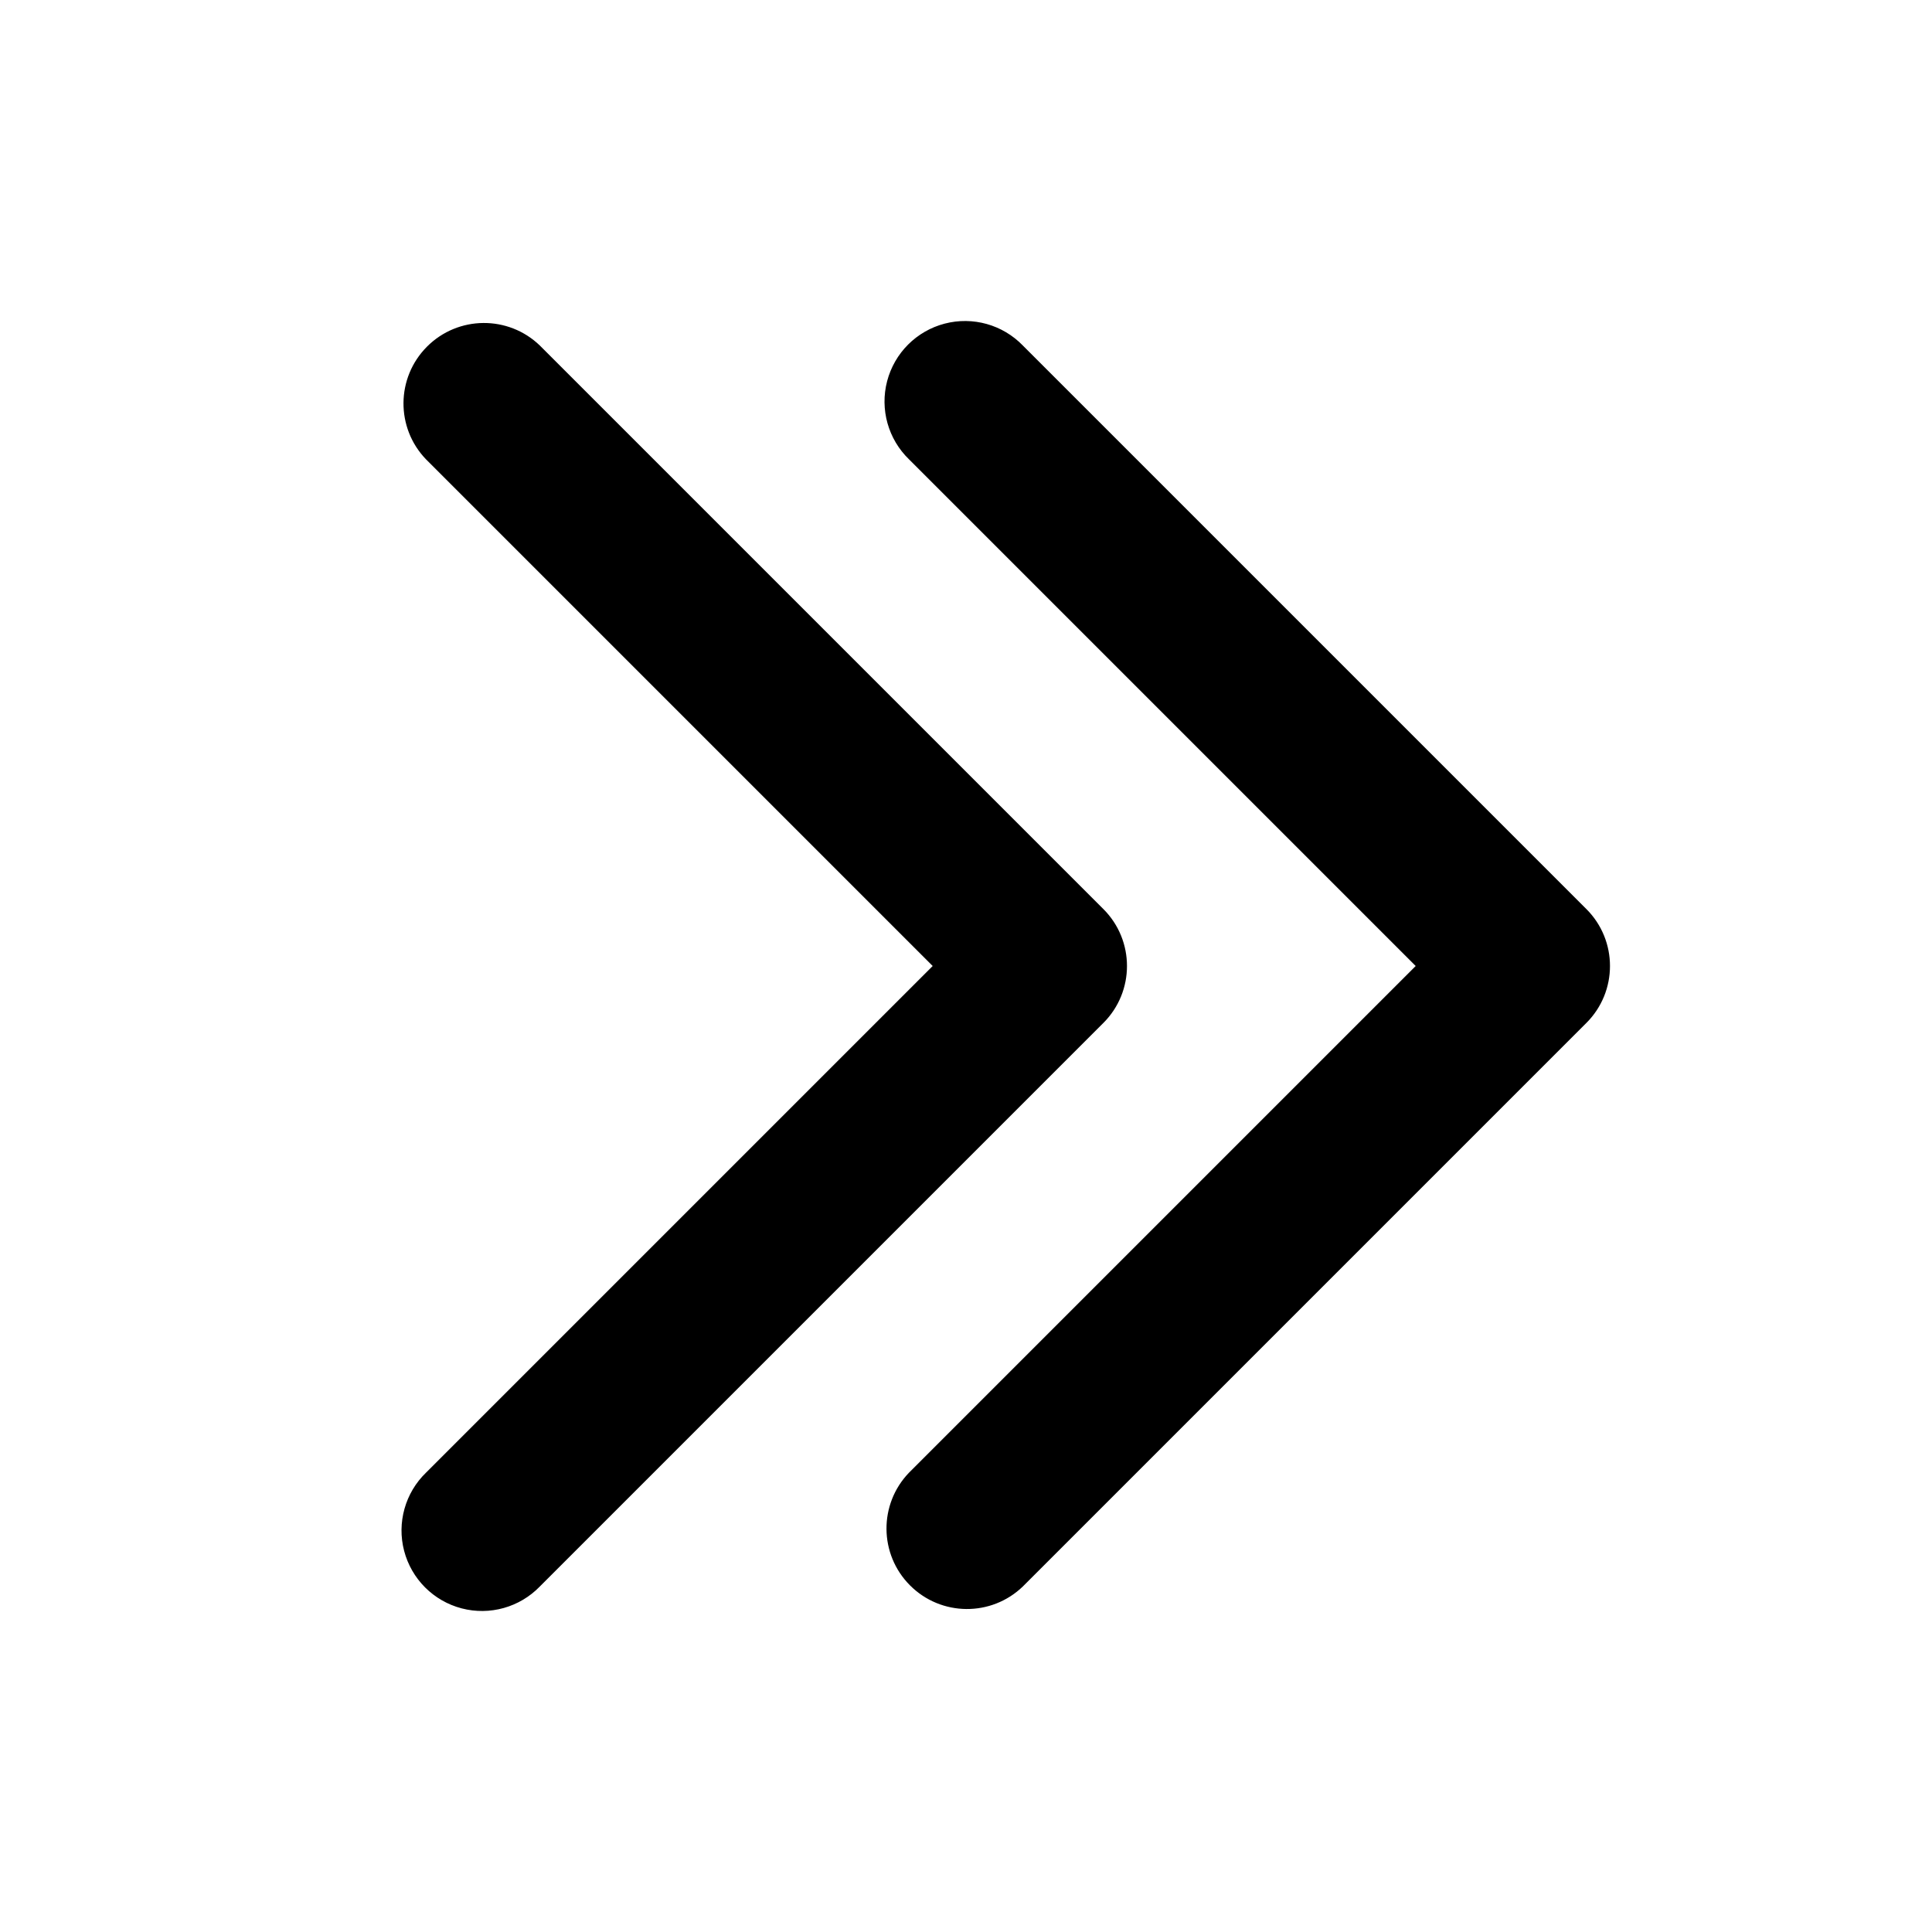
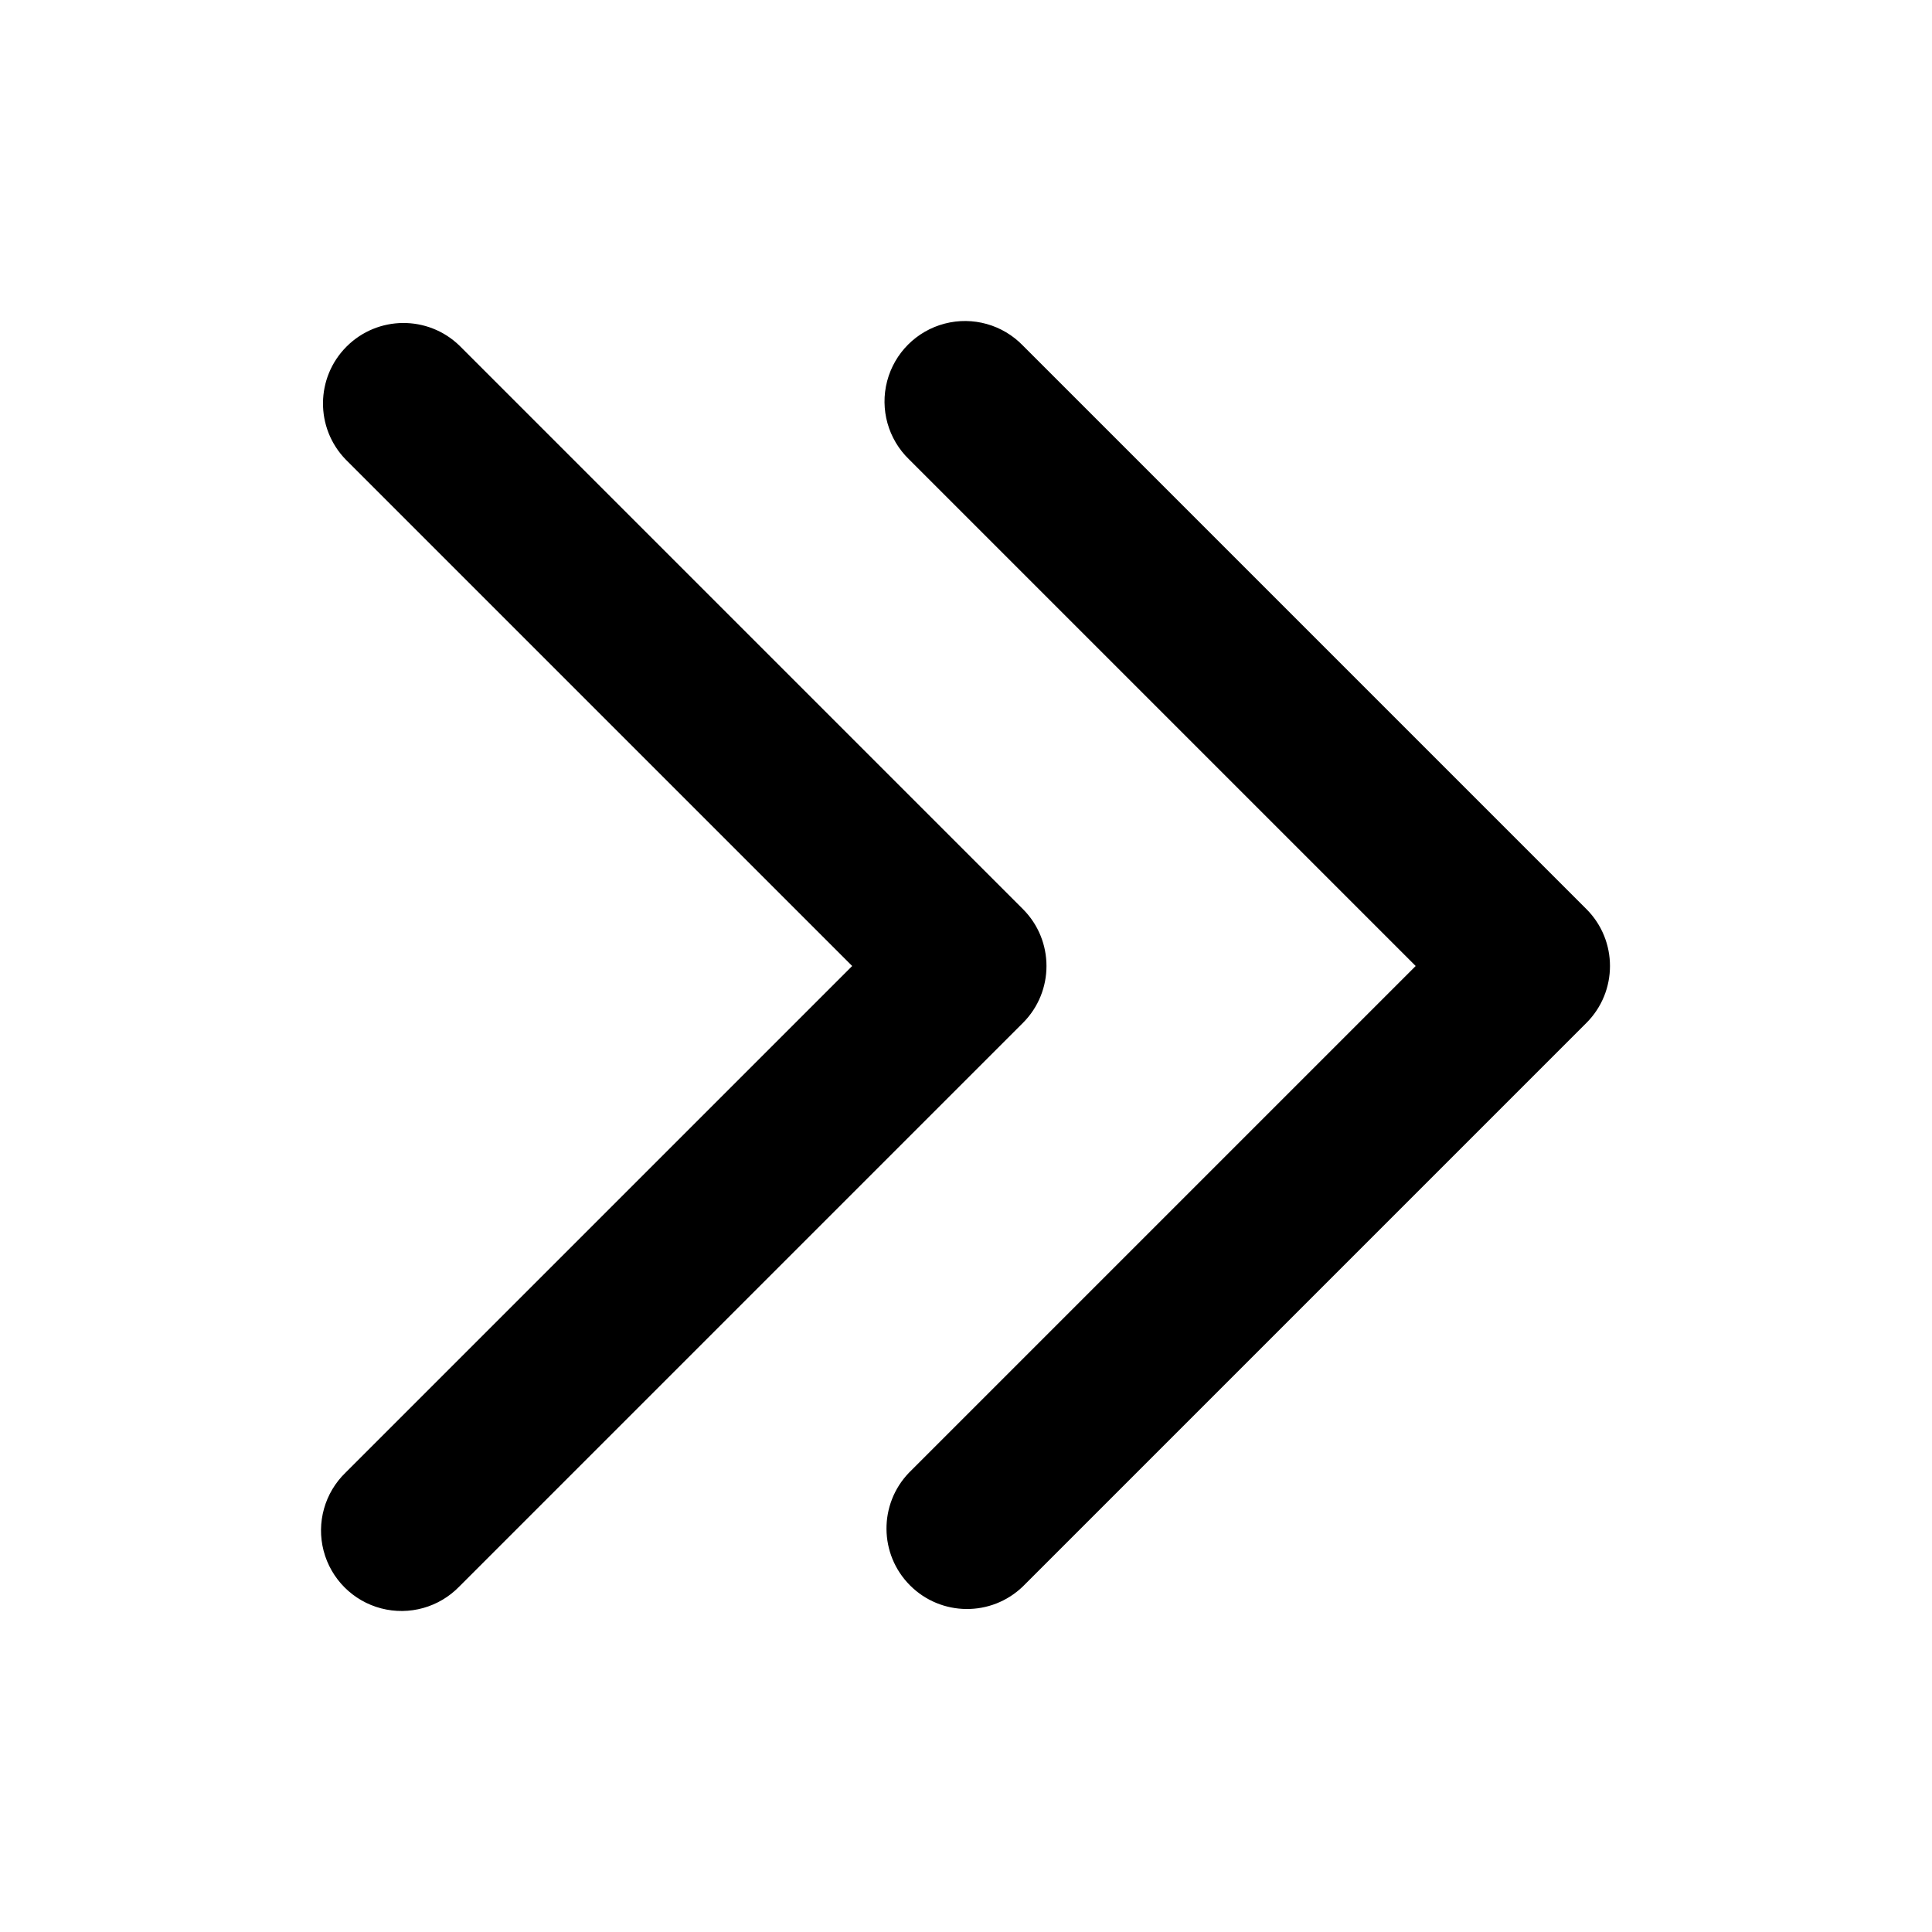
<svg xmlns="http://www.w3.org/2000/svg" width="24" height="24" fill="none">
-   <path fill-rule="evenodd" clip-rule="evenodd" d="M6.707 4.293a1 1 0 0 0-1.414 1.414L11.586 12l-6.293 6.293a1 1 0 1 0 1.414 1.414l7-7a1 1 0 0 0 0-1.414l-7-7zm6 0a1 1 0 1 0-1.414 1.414L17.586 12l-6.293 6.293a1 1 0 0 0 1.414 1.414l7-7a1 1 0 0 0 0-1.414l-7-7z" fill="#000" />
+   <path fill-rule="evenodd" clip-rule="evenodd" d="M5.707 4.293a1 1 0 0 0-1.414 1.414L10.586 12l-6.293 6.293a1 1 0 1 0 1.414 1.414l7-7a1 1 0 0 0 0-1.414l-7-7zm7 0a1 1 0 1 0-1.414 1.414L17.586 12l-6.293 6.293a1 1 0 0 0 1.414 1.414l7-7a1 1 0 0 0 0-1.414l-7-7z" fill="#000" />
</svg>
